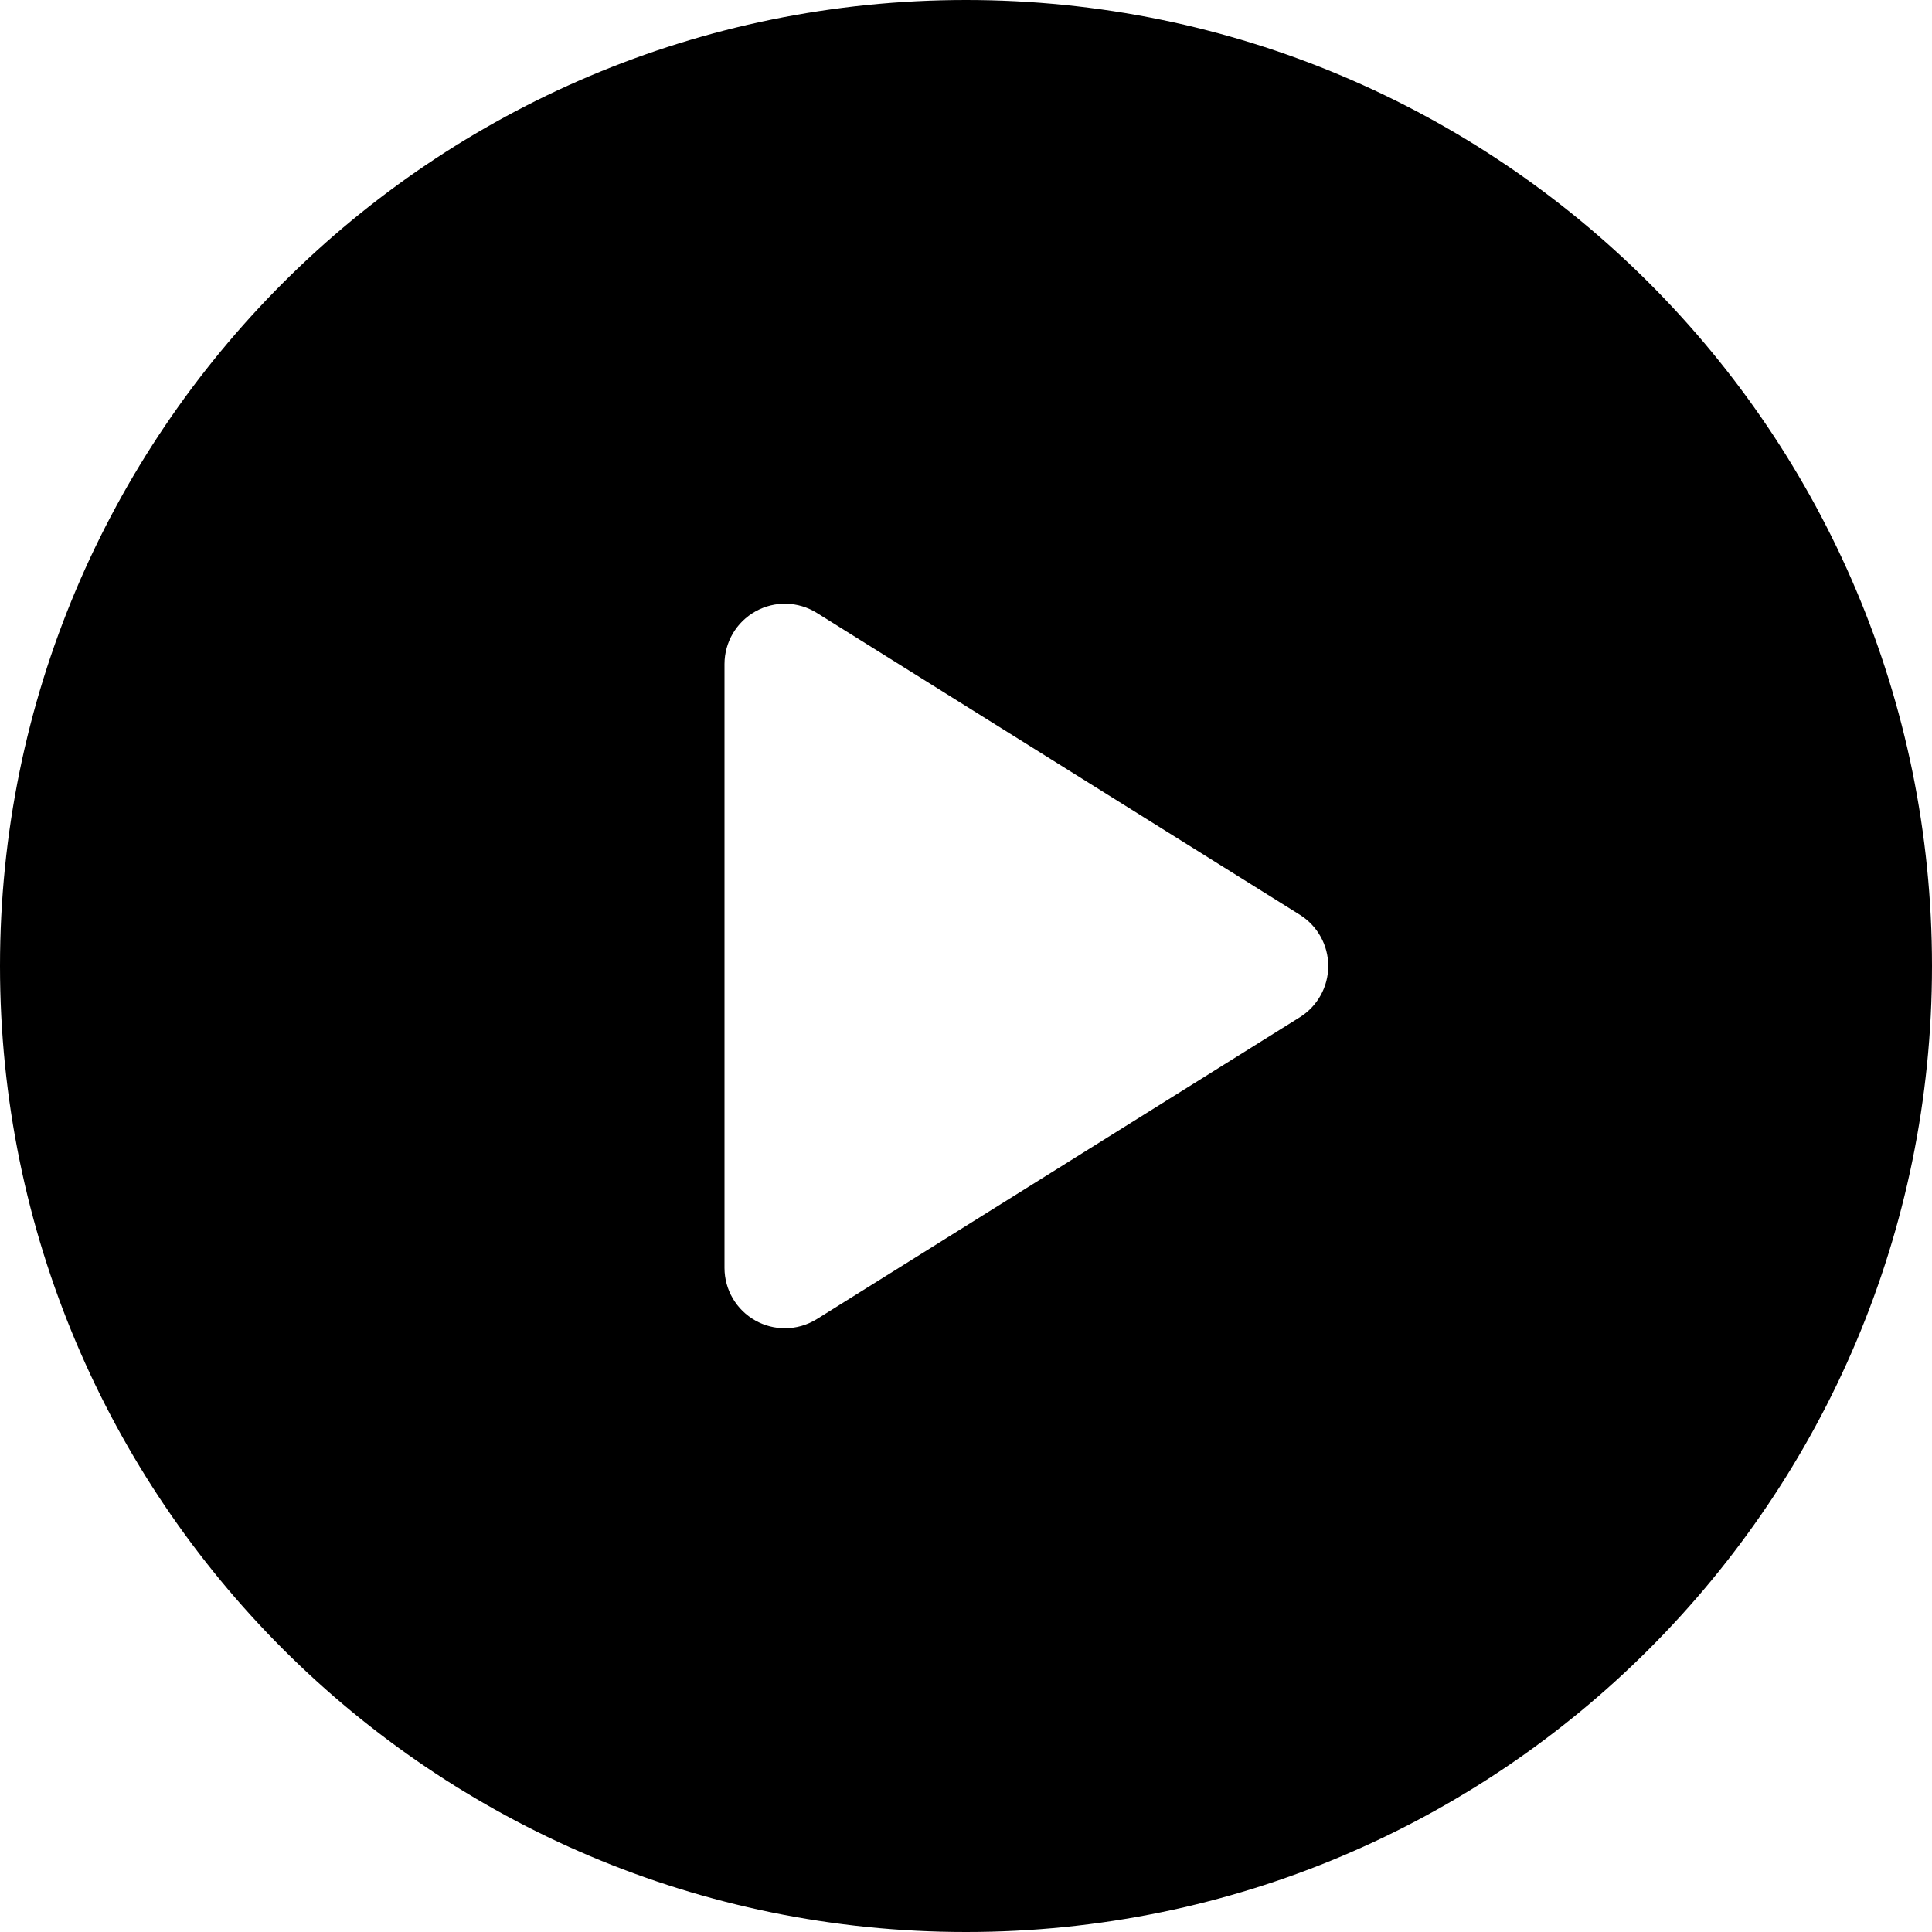
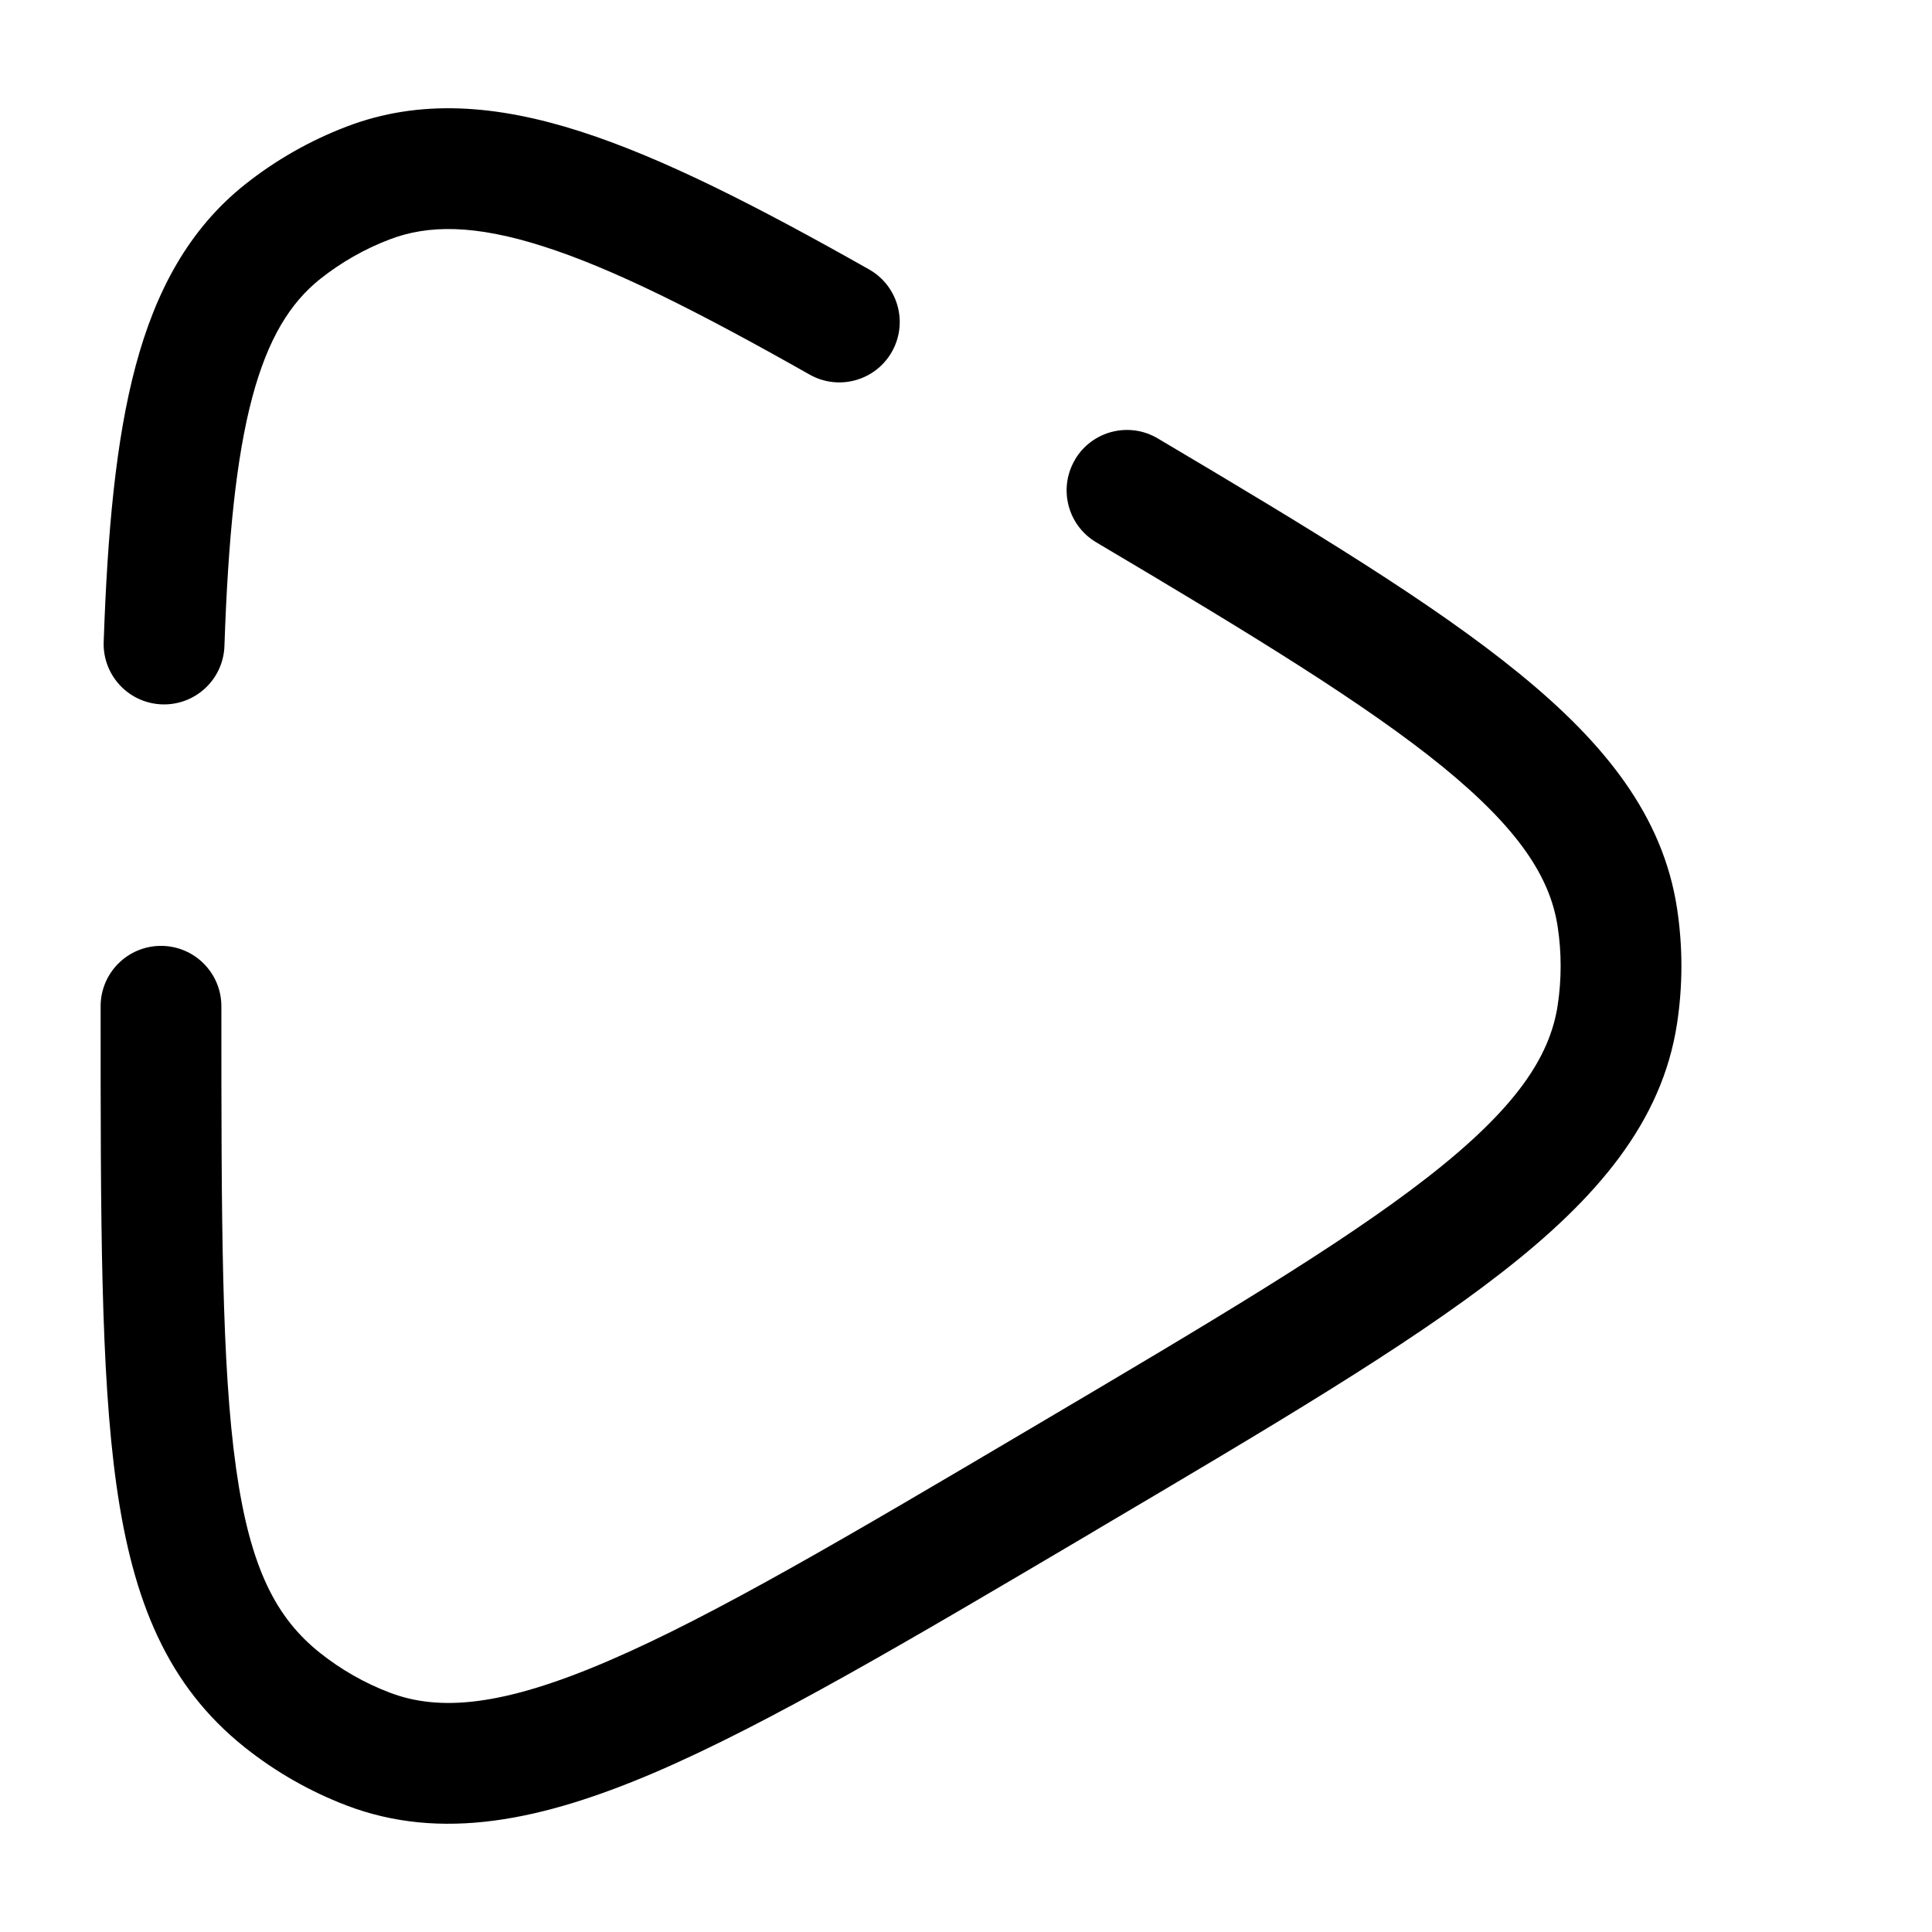
- <svg xmlns="http://www.w3.org/2000/svg" version="1.1" width="512" height="512" x="0" y="0" viewBox="0 0 512 512" style="enable-background:new 0 0 512 512" xml:space="preserve" class="">
-   <g>
-     <path d="M256,0C114.617,0,0,114.615,0,256s114.617,256,256,256s256-114.615,256-256S397.383,0,256,0z M344.48,269.57l-128,80  c-2.59,1.617-5.535,2.43-8.48,2.43c-2.668,0-5.34-0.664-7.758-2.008C195.156,347.172,192,341.82,192,336V176  c0-5.82,3.156-11.172,8.242-13.992c5.086-2.836,11.305-2.664,16.238,0.422l128,80c4.676,2.93,7.52,8.055,7.52,13.57  S349.156,266.641,344.48,269.57z" fill="#000000" data-original="#000000" class="" />
-   </g>
+ <svg xmlns="http://www.w3.org/2000/svg" width="24" height="24" fill="currentColor" viewBox="0 0 24 24">
+   <path fill-rule="evenodd" d="M7.204 1.631c1.021.327 2.195.926 3.592 1.716a.75.75 0 11-.739 1.306C8.666 3.866 7.61 3.335 6.747 3.06c-.847-.271-1.427-.27-1.909-.085-.31.118-.6.284-.86.49-.37.295-.648.736-.844 1.47-.2.75-.3 1.748-.346 3.09a.75.75 0 11-1.5-.05c.047-1.365.15-2.504.396-3.426.25-.937.663-1.703 1.36-2.258l.467.588-.467-.588a4.75 4.75 0 011.258-.717c.912-.35 1.867-.274 2.902.057zm6.15 4.078a.75.75 0 011.028-.263c1.924 1.14 3.432 2.056 4.49 2.92 1.063.866 1.787 1.77 1.961 2.92.072.473.072.955 0 1.428-.186 1.226-.997 2.175-2.184 3.098-1.176.916-2.863 1.913-5.025 3.19l-.05.03-.05.03c-2.231 1.318-3.97 2.345-5.375 2.95-1.417.608-2.667.866-3.847.415a4.753 4.753 0 01-1.258-.718c-.966-.768-1.395-1.822-1.598-3.264-.196-1.398-.196-3.295-.196-5.874V12.5a.75.75 0 011.5 0c0 2.665.002 4.456.182 5.736.175 1.249.501 1.866 1.046 2.299.26.206.55.372.86.49.623.239 1.411.17 2.718-.392 1.307-.561 2.963-1.538 5.254-2.892 2.224-1.314 3.827-2.263 4.918-3.112 1.09-.848 1.523-1.49 1.622-2.14a3.25 3.25 0 000-.977c-.092-.61-.479-1.211-1.426-1.985-.954-.777-2.358-1.636-4.306-2.79a.75.75 0 01-.263-1.028z" />
</svg>
